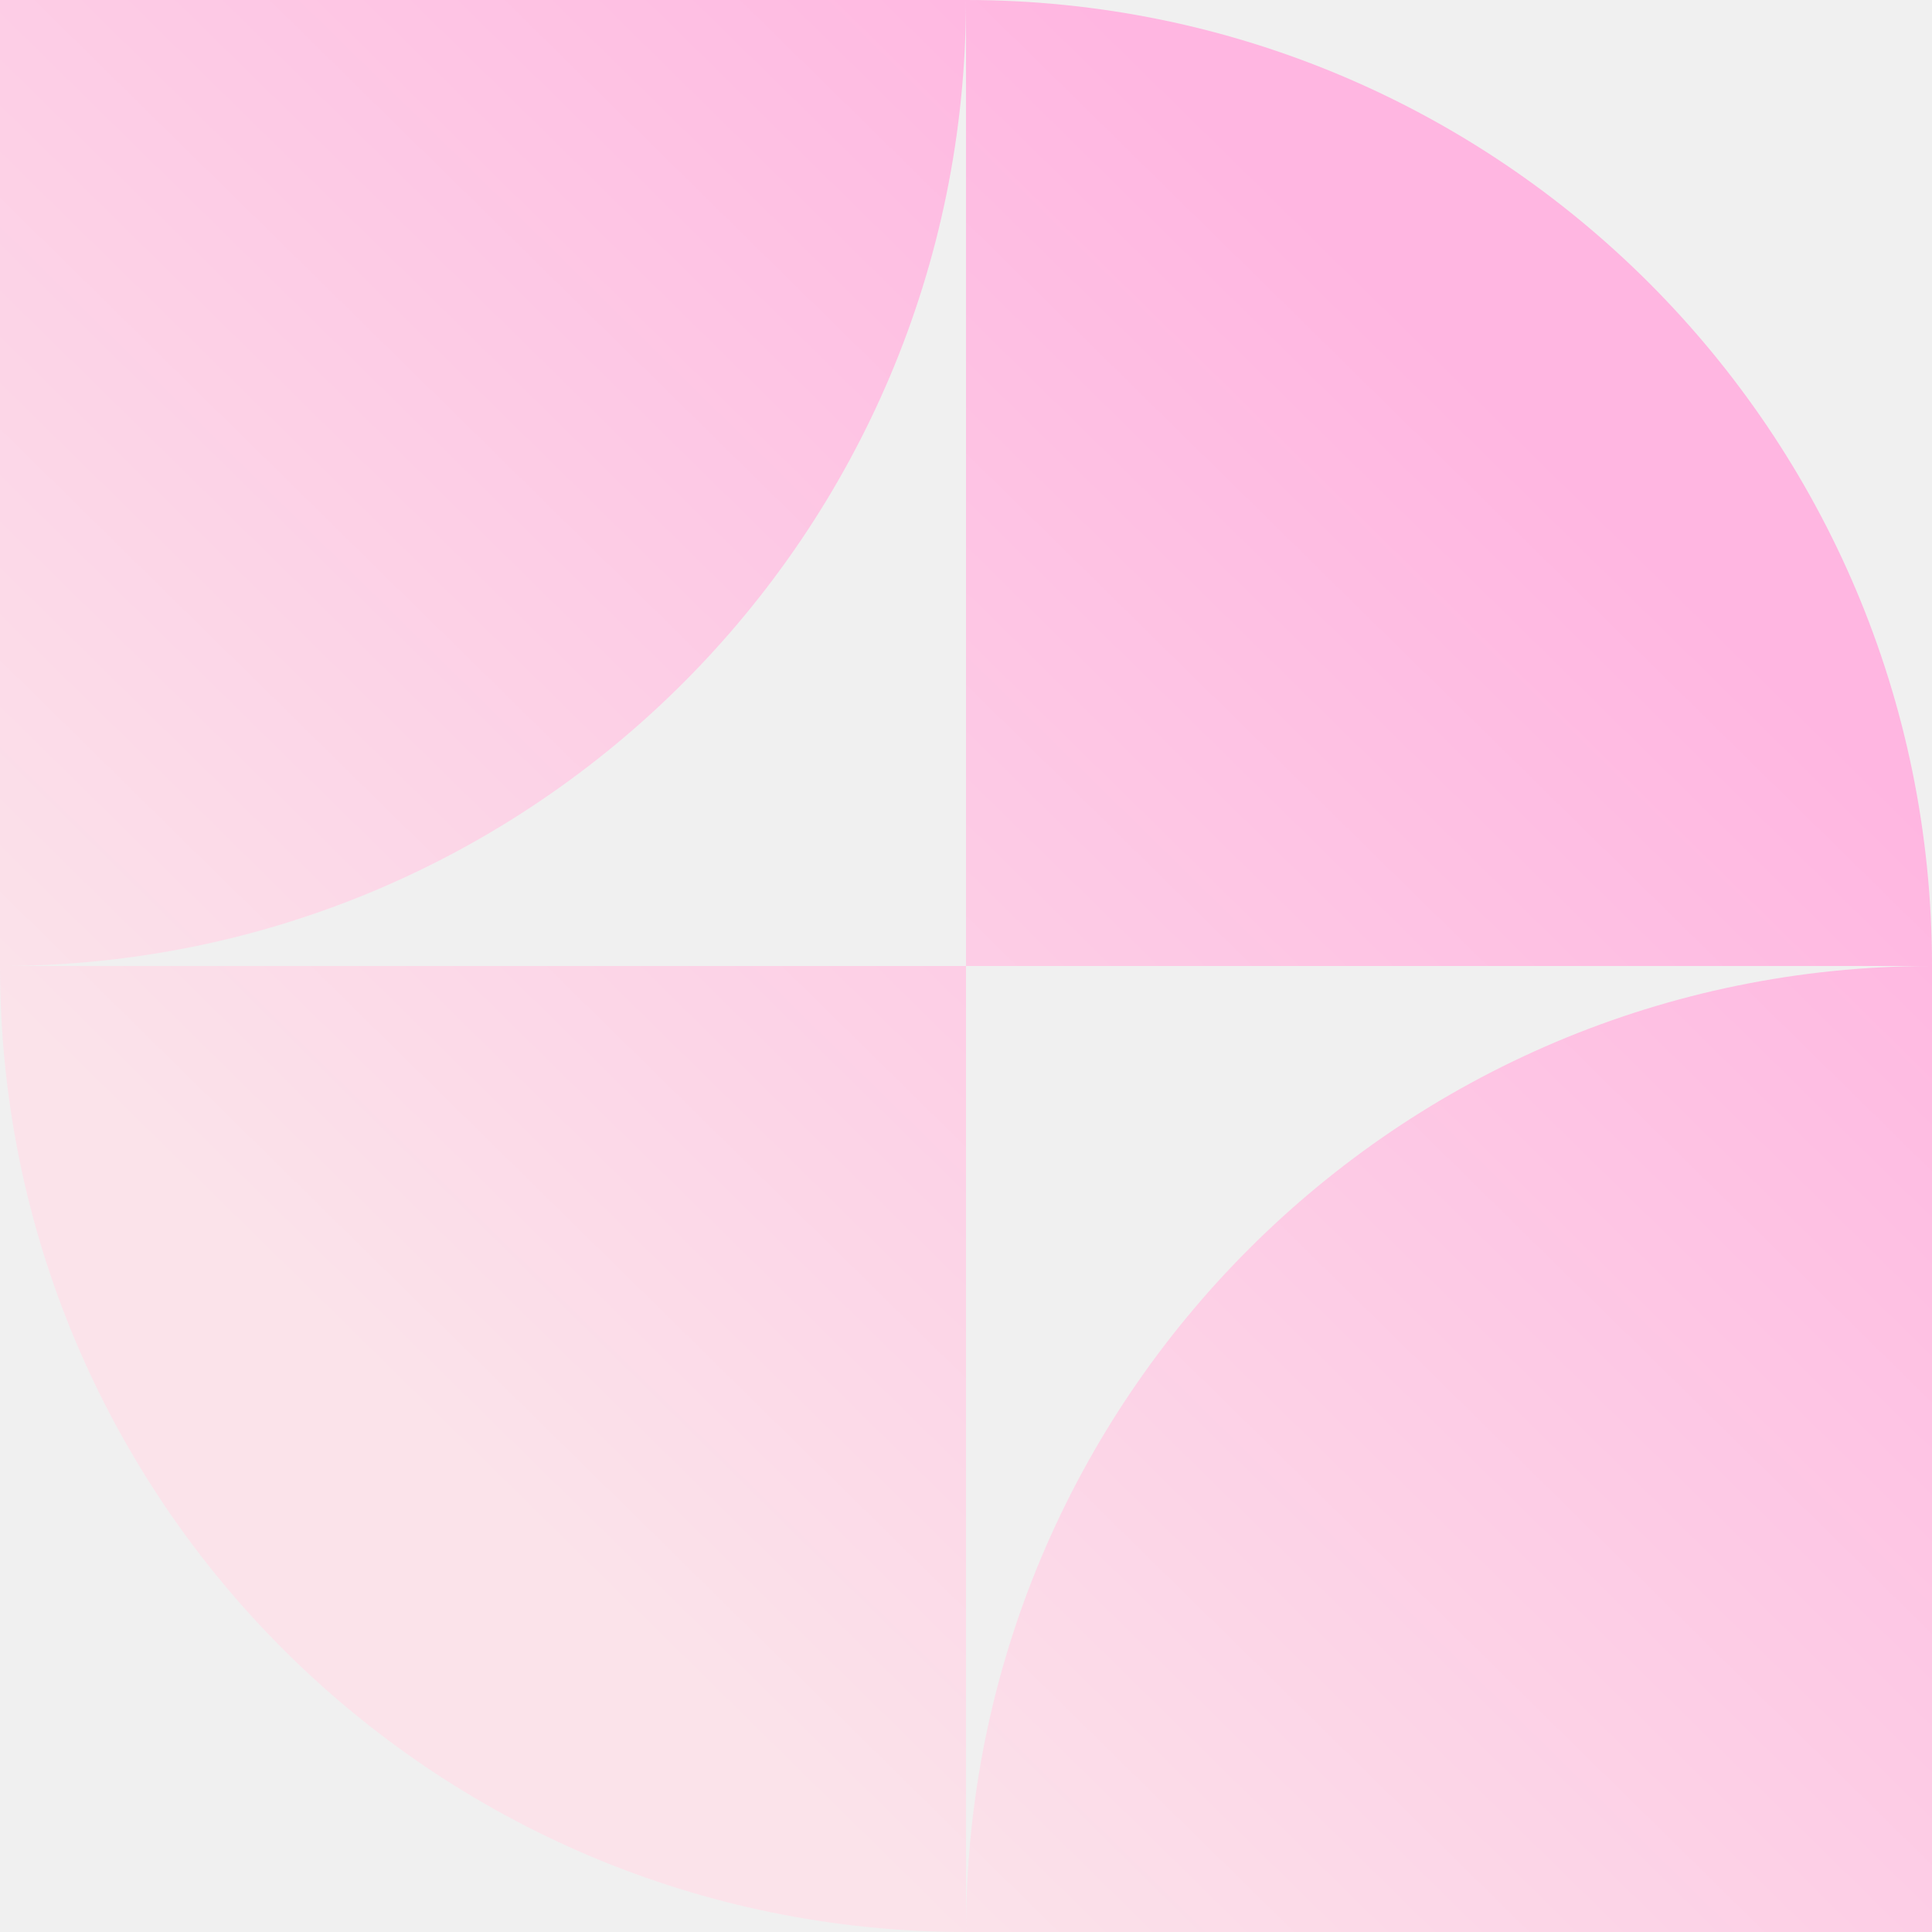
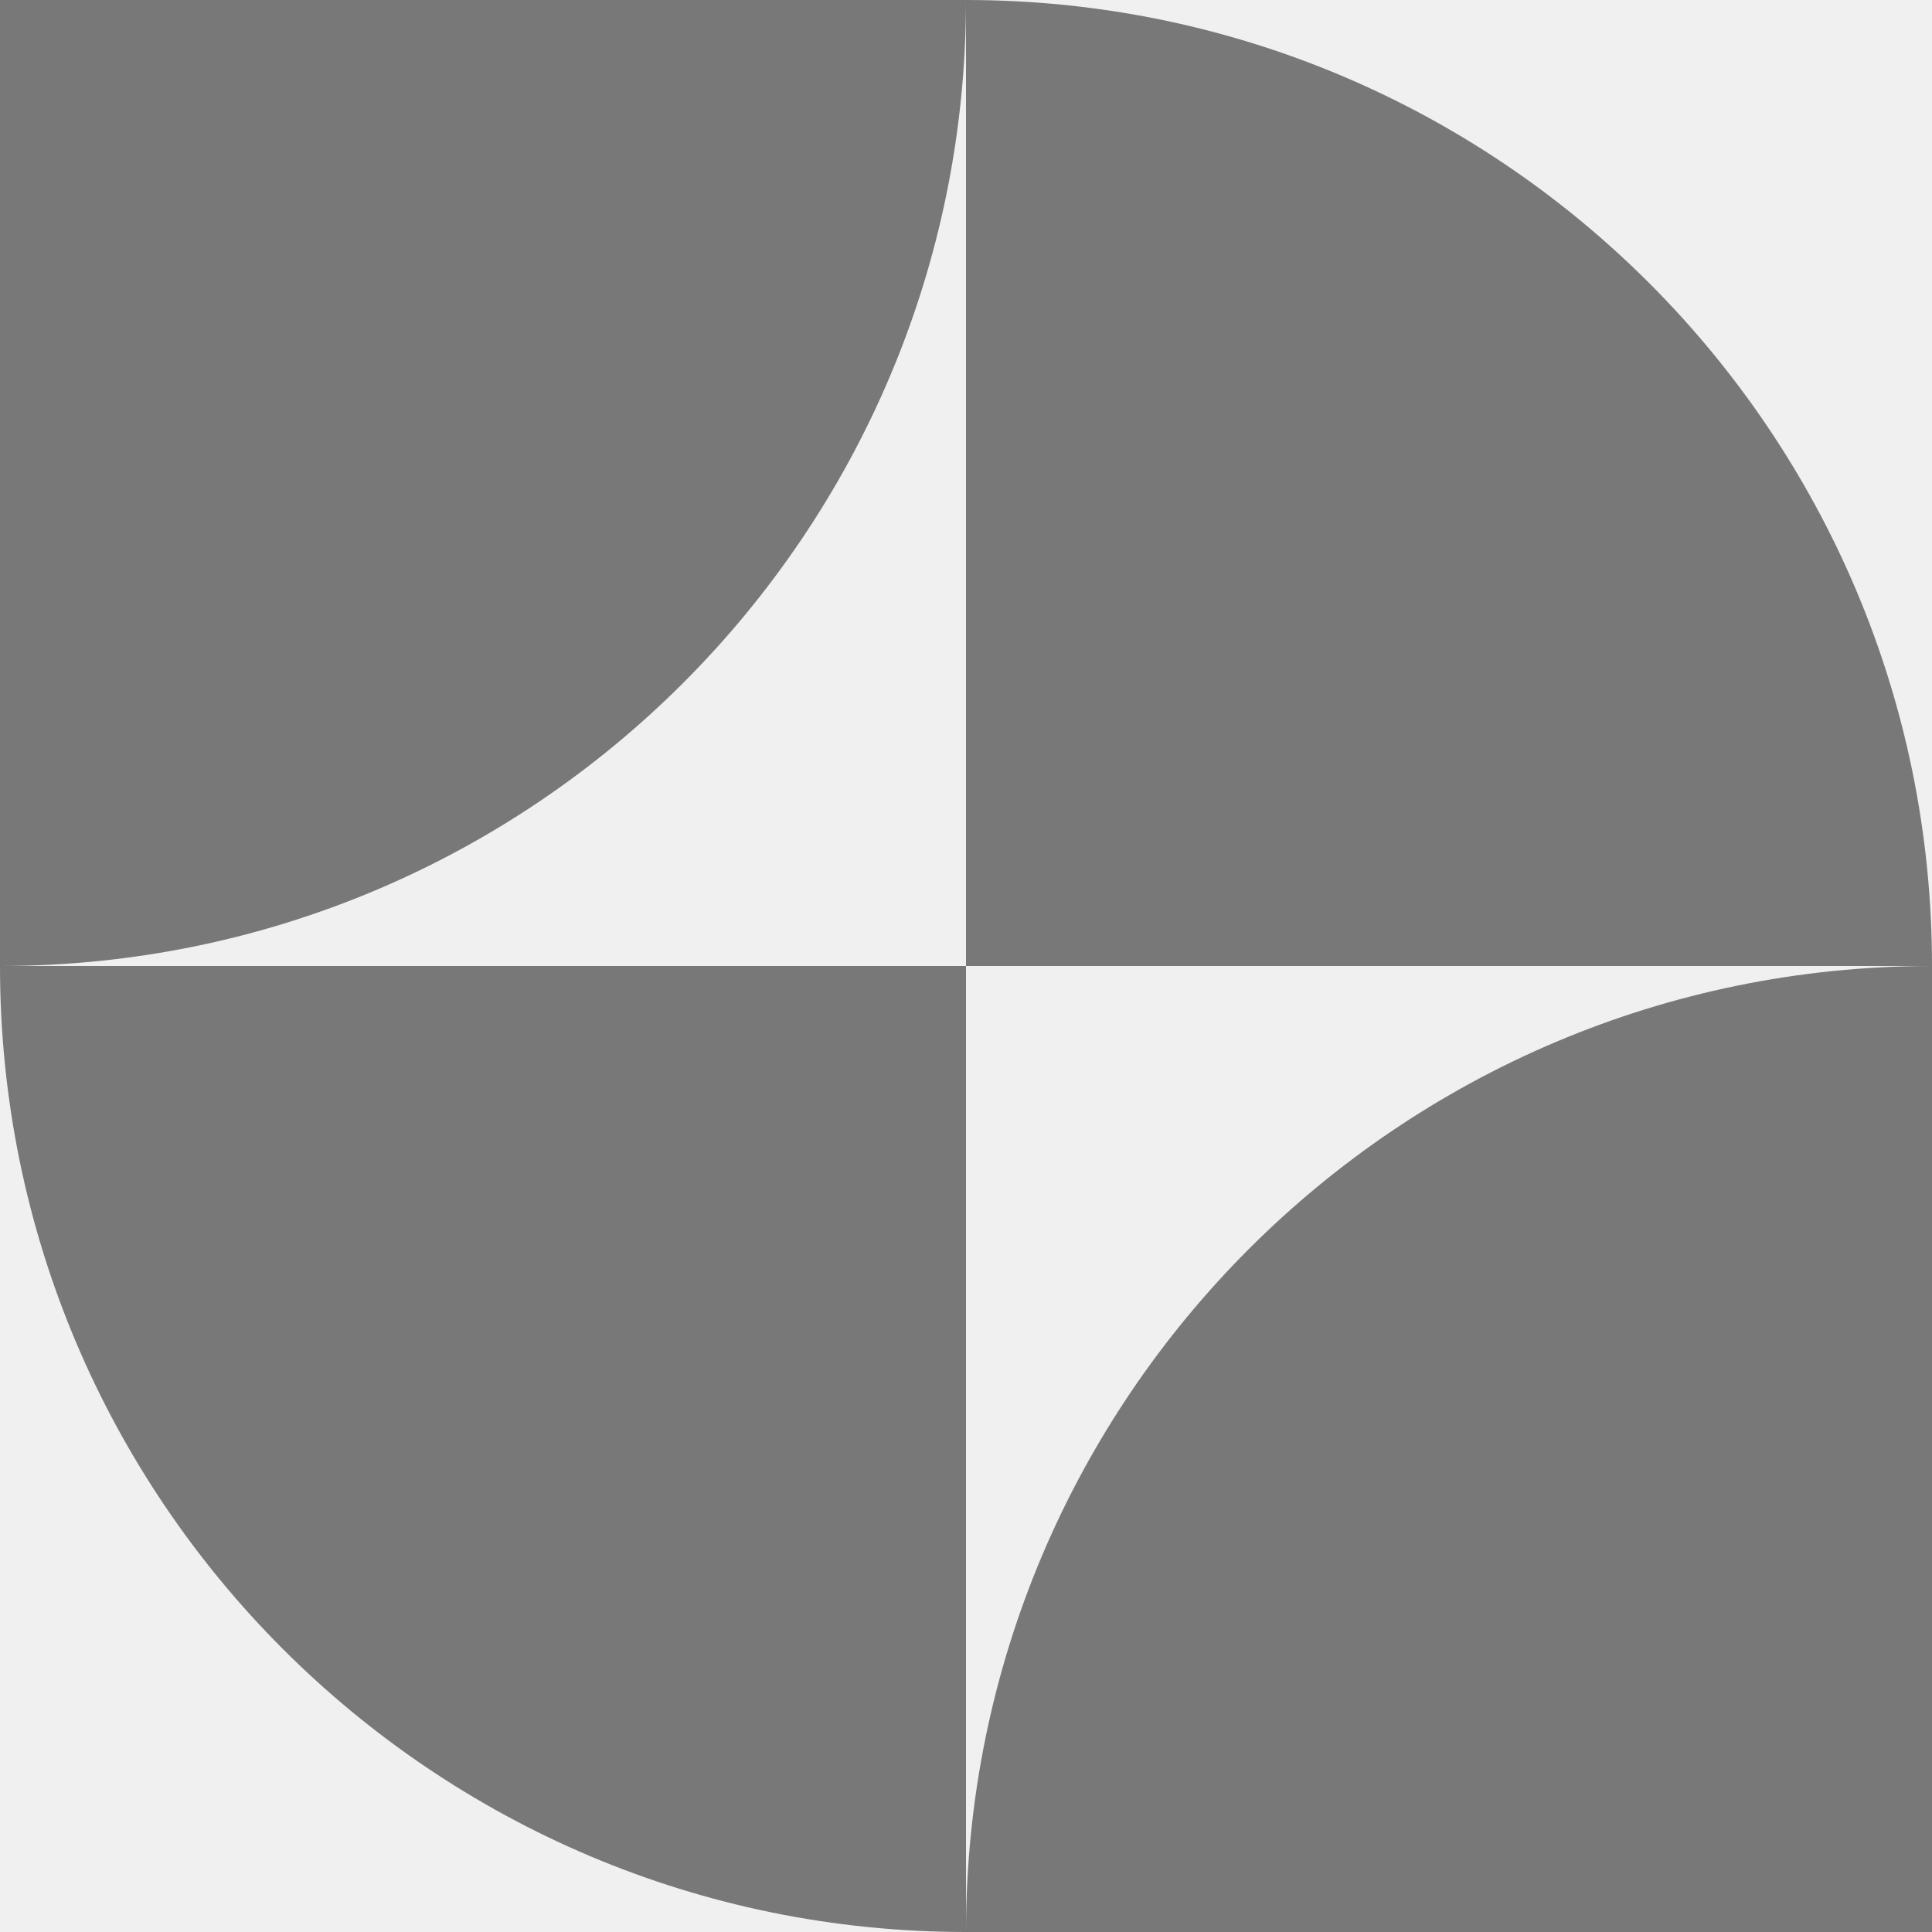
<svg xmlns="http://www.w3.org/2000/svg" width="200" height="200" viewBox="0 0 200 200" fill="none">
  <g clip-path="url(#clip0_234_920)">
    <path fill-rule="evenodd" clip-rule="evenodd" d="M0 100L4.37114e-06 0L100 4.37114e-06C100 55.228 55.228 100 0 100ZM200 100C200 44.772 155.228 1.88558e-05 100 4.37114e-06L100 100L6.5969e-06 100C1.76868e-06 155.228 44.772 200 100 200H200L200 100ZM199.961 100L100 100L100 200C100 144.785 144.75 100.021 199.961 100Z" fill="url(#paint0_linear_234_920)" />
  </g>
  <defs>
    <linearGradient id="paint0_linear_234_920" x1="157.5" y1="32" x2="44" y2="147.5" gradientUnits="userSpaceOnUse">
-       <stop offset="0.051" stop-color="#FFB6E1" />
-       <stop offset="1" stop-color="#FBE3EA" />
+       <stop offset="0.051" stop-color="rgba(0, 0, 0, 0.5" />
+       <stop offset="1" stop-color="rgba(0, 0, 0, 0.5" />
    </linearGradient>
    <clipPath id="clip0_234_920">
      <rect width="200" height="200" fill="white" />
    </clipPath>
  </defs>
</svg>
